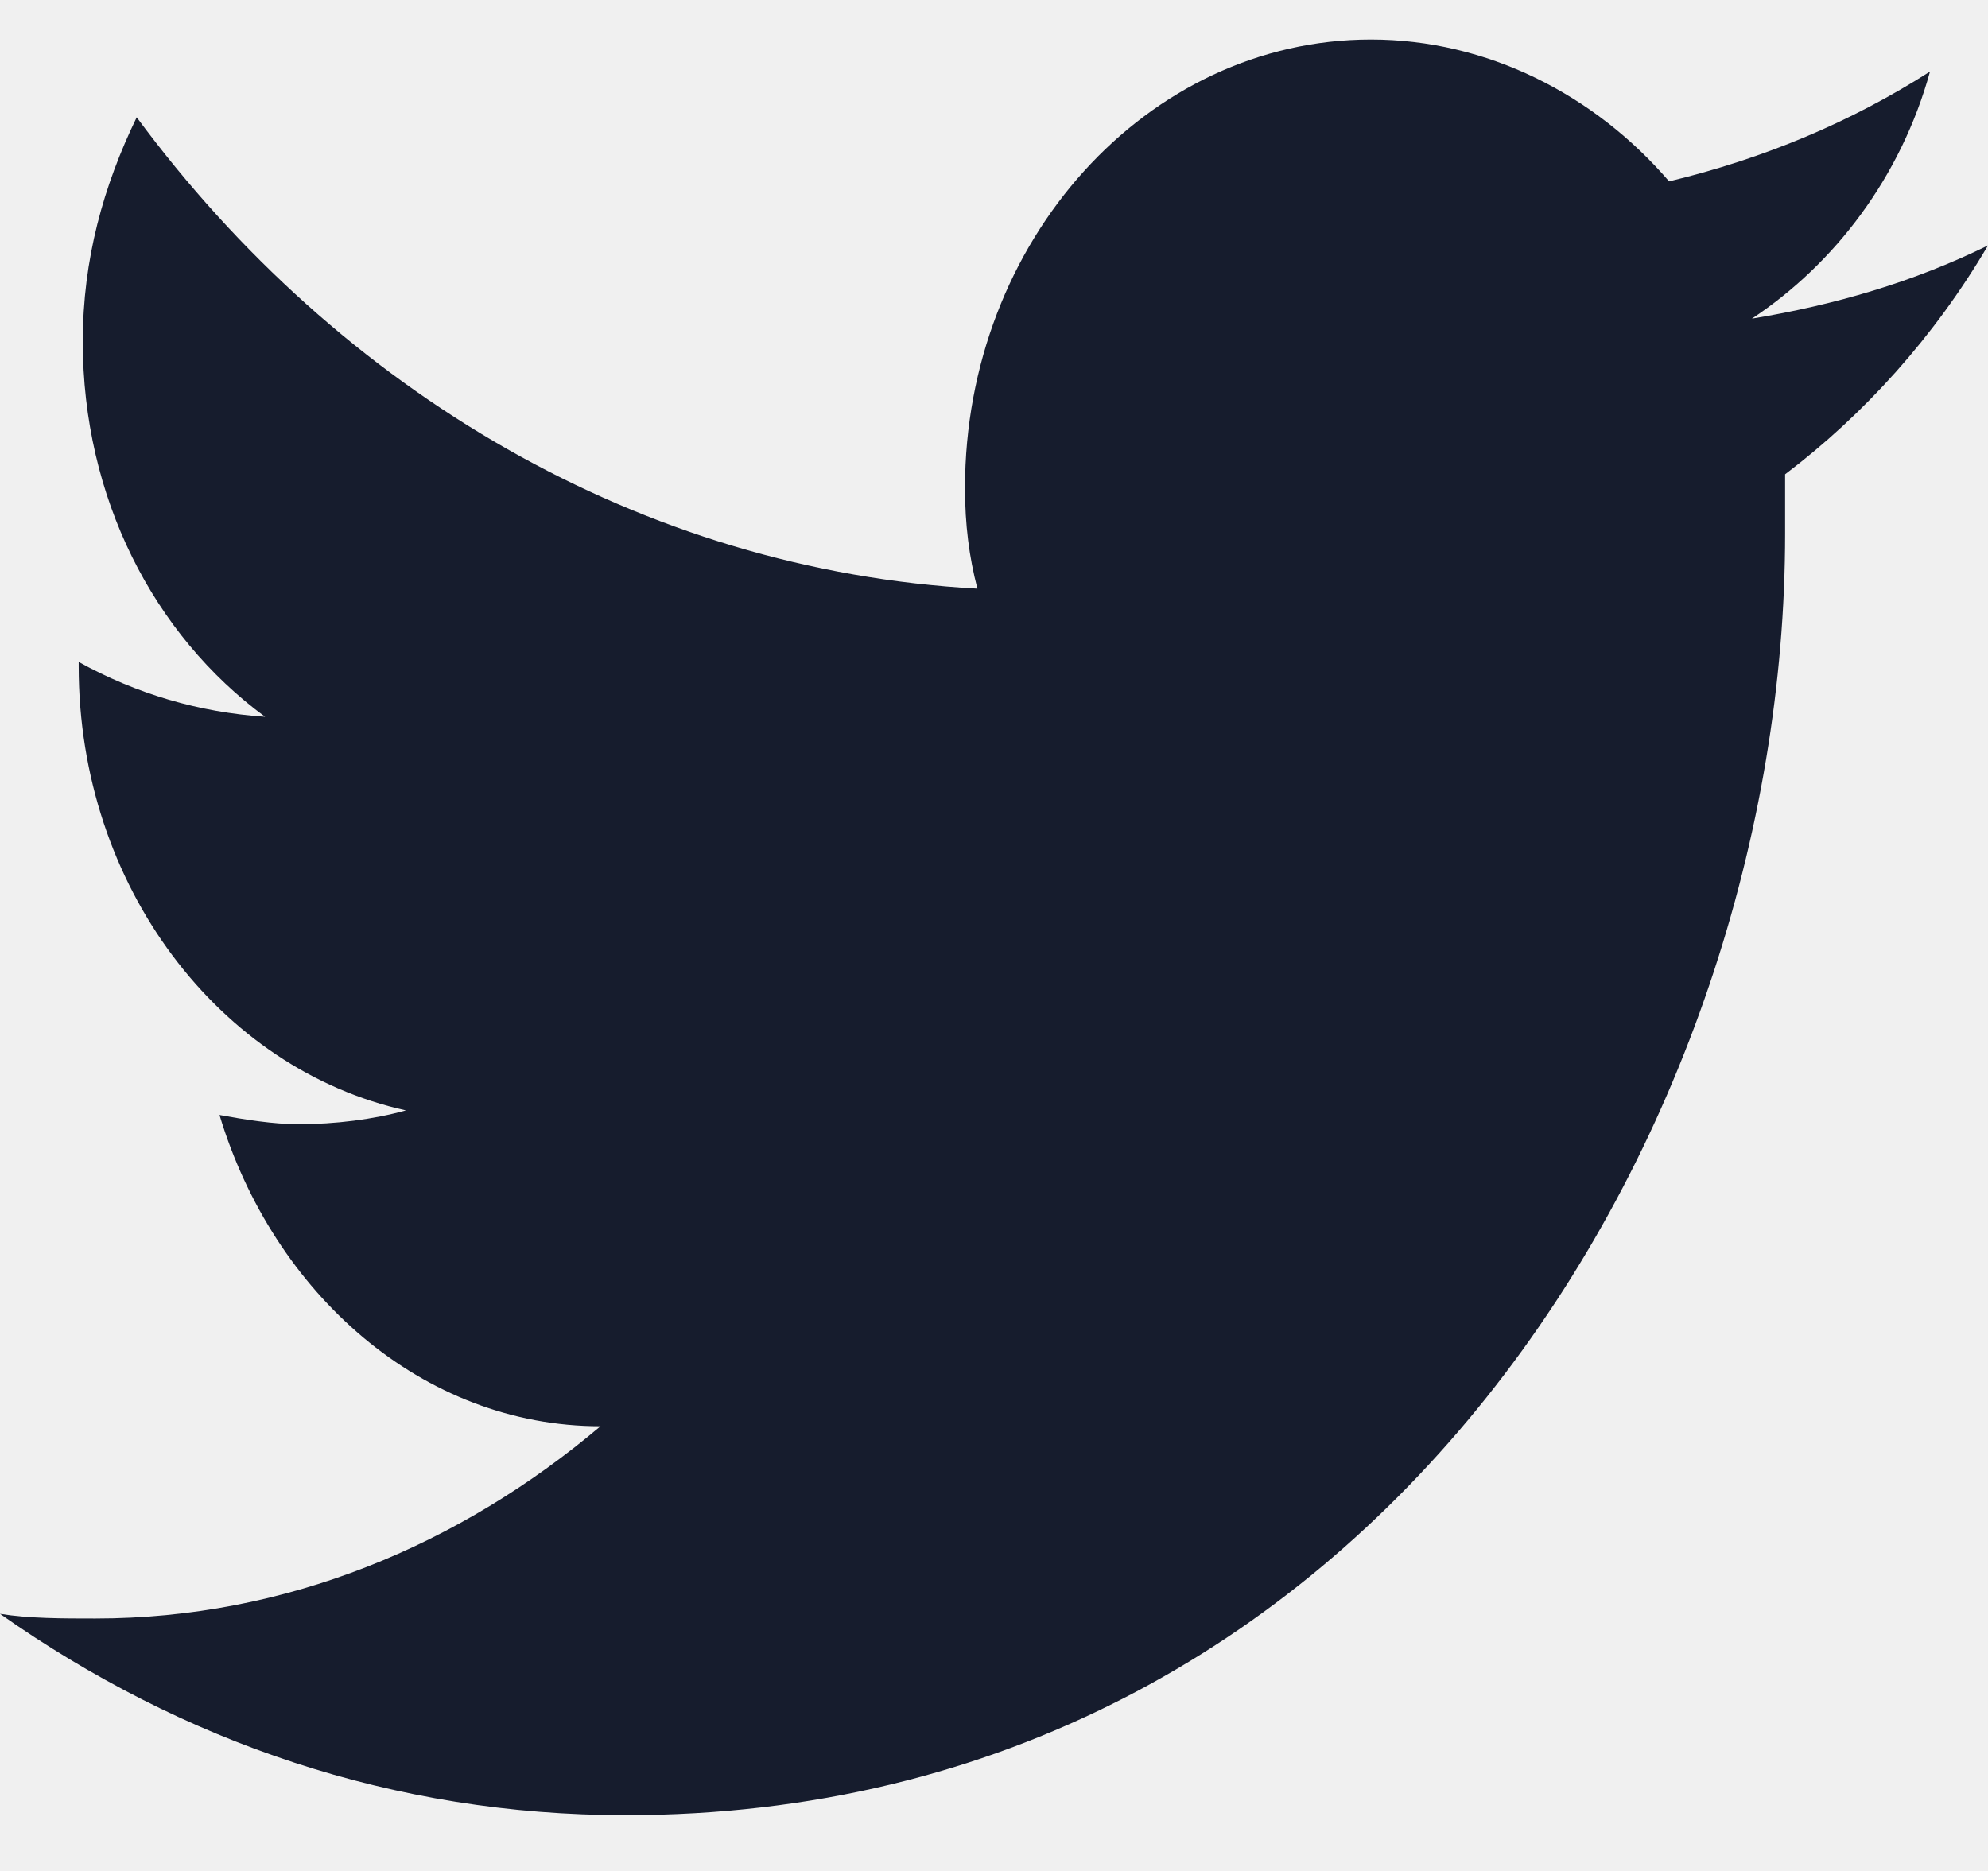
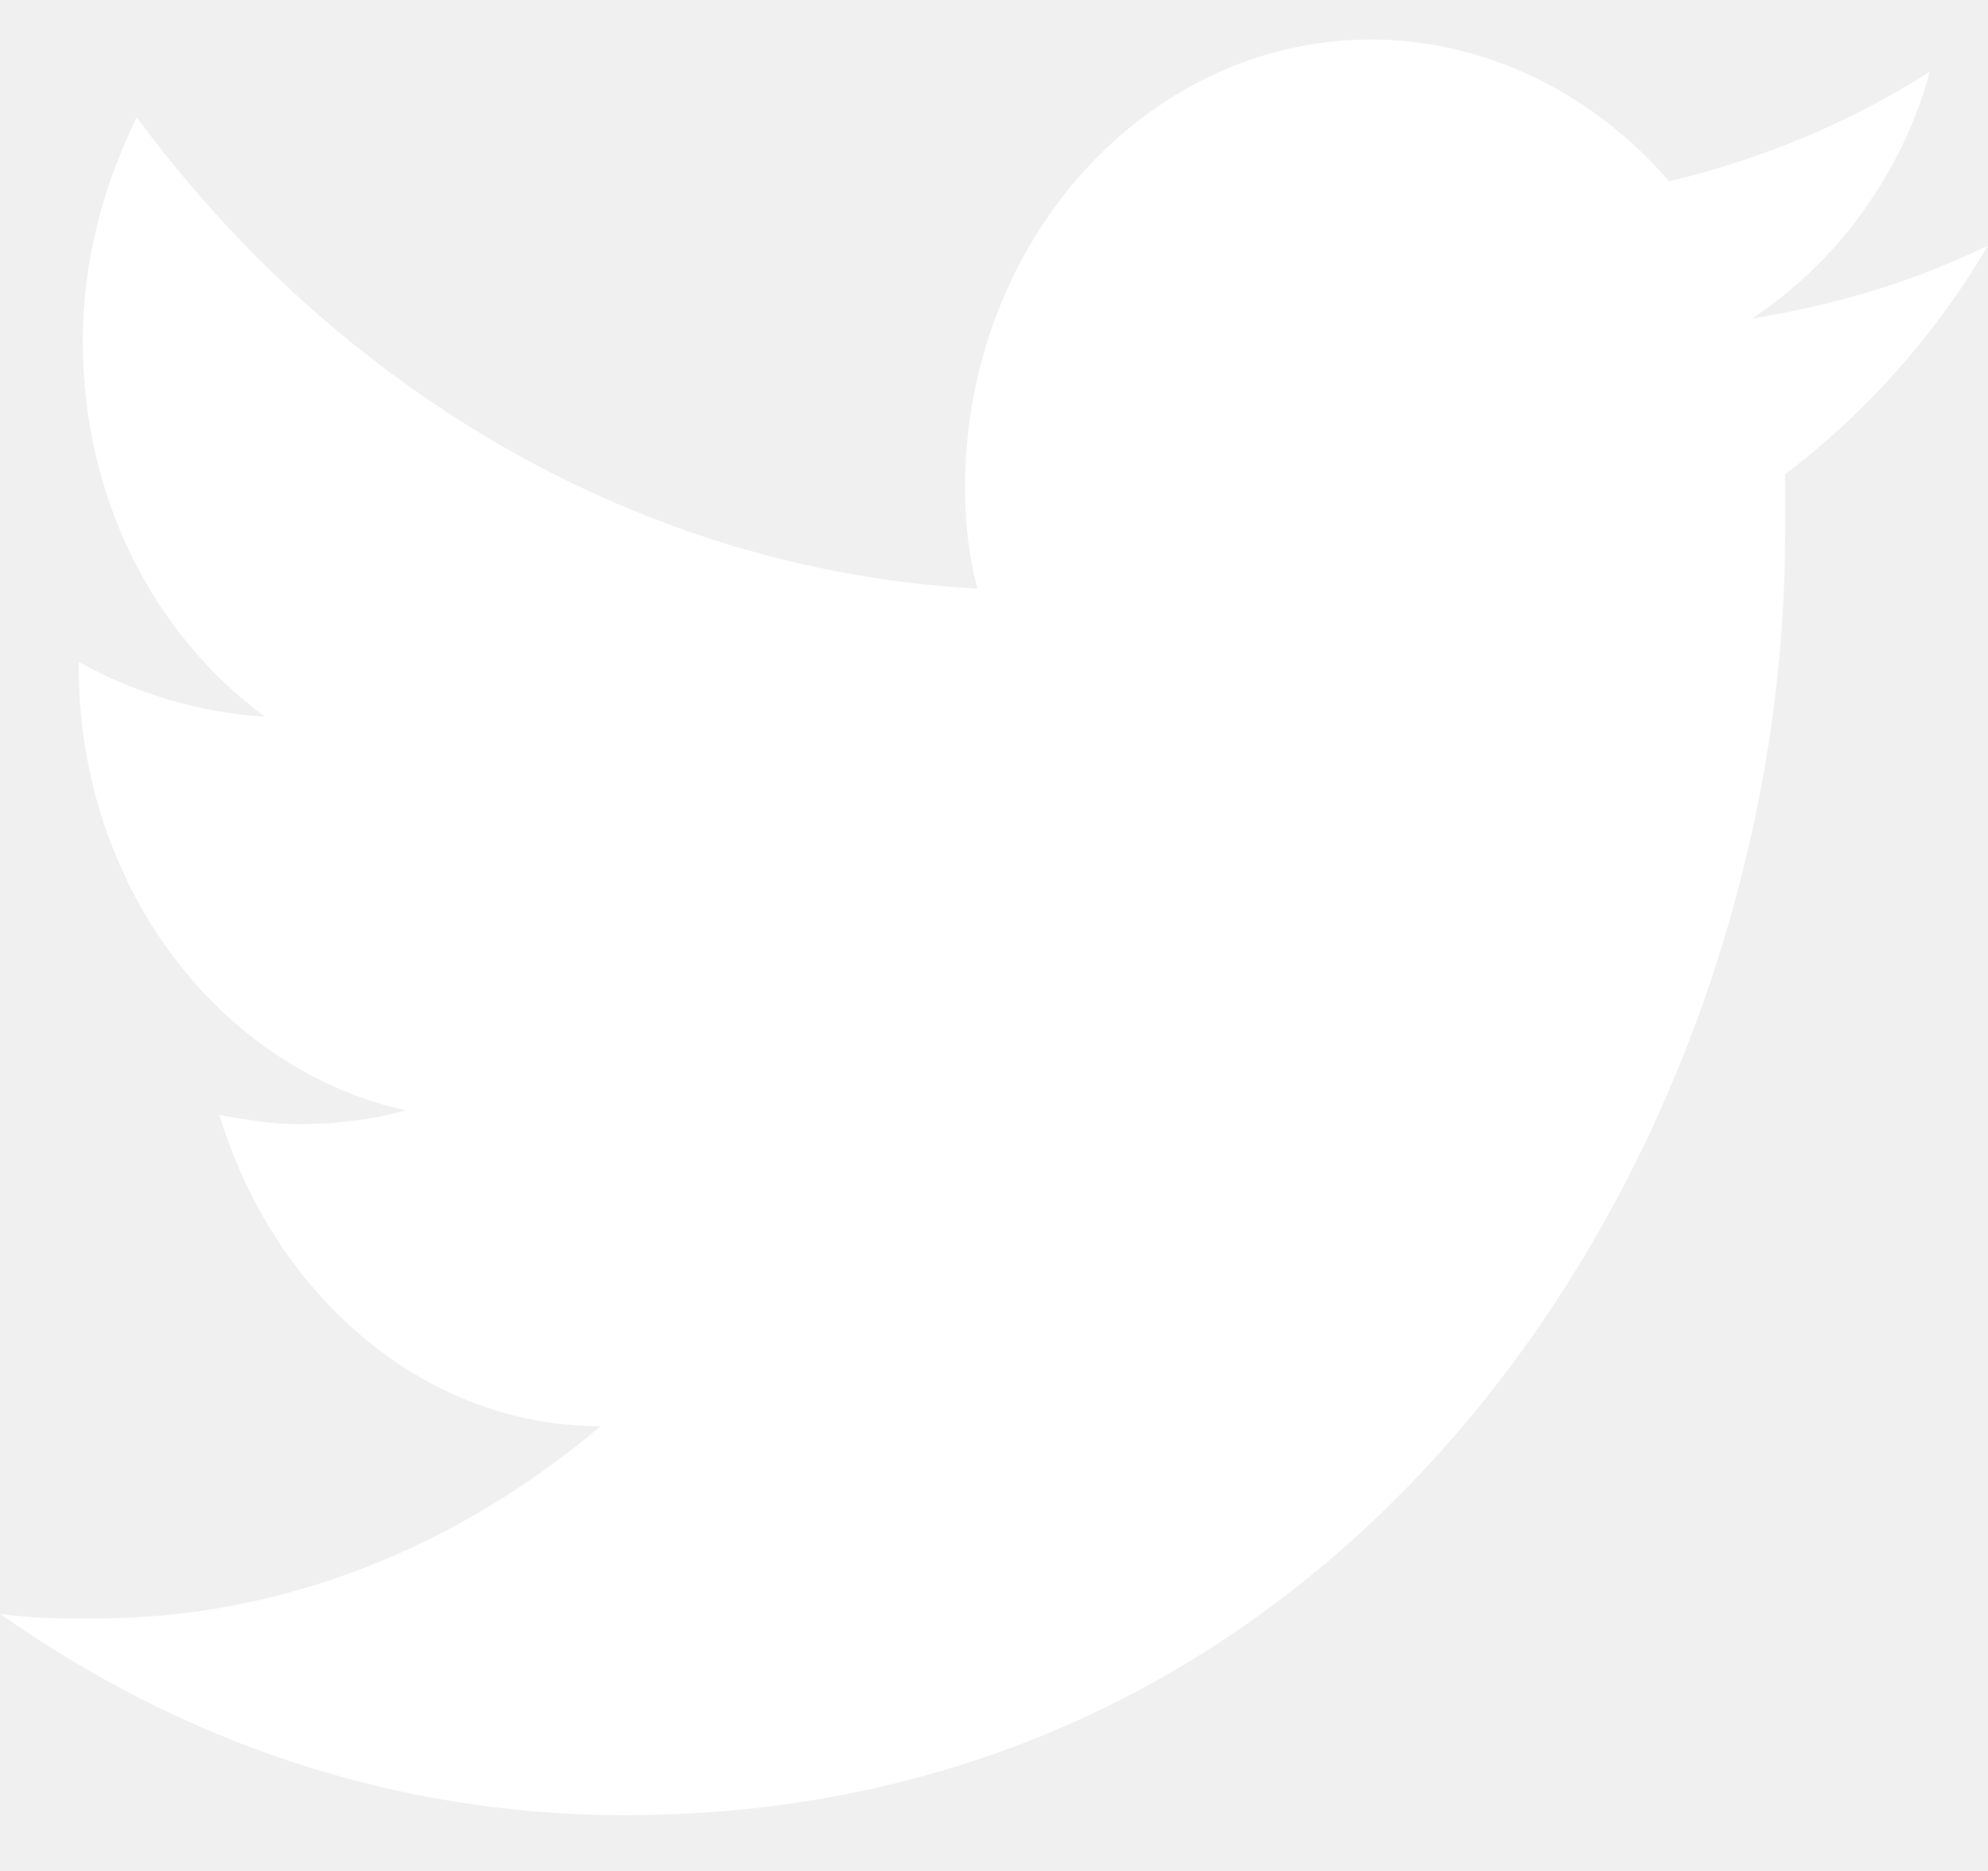
<svg xmlns="http://www.w3.org/2000/svg" width="17" height="16" viewBox="0 0 17 16" fill="none">
-   <path d="M17 2.099C16.363 2.412 15.69 2.608 14.981 2.725C15.69 2.256 16.256 1.512 16.504 0.612C15.831 1.042 15.088 1.355 14.273 1.551C13.635 0.808 12.715 0.338 11.723 0.338C9.81 0.338 8.252 2.06 8.252 4.173C8.252 4.487 8.287 4.76 8.358 5.034C5.49 4.878 2.904 3.352 1.169 1.003C0.885 1.59 0.708 2.217 0.708 2.921C0.708 4.252 1.31 5.426 2.267 6.13C1.7 6.091 1.169 5.935 0.673 5.661V5.7C0.673 7.578 1.877 9.144 3.471 9.496C3.188 9.574 2.869 9.614 2.55 9.614C2.337 9.614 2.09 9.574 1.877 9.535C2.337 11.062 3.612 12.197 5.135 12.197C3.931 13.214 2.444 13.841 0.815 13.841C0.531 13.841 0.248 13.841 0 13.801C1.558 14.897 3.365 15.523 5.348 15.523C11.758 15.523 15.265 9.653 15.265 4.565C15.265 4.408 15.265 4.213 15.265 4.056C15.938 3.547 16.54 2.882 17 2.099Z" fill="#161C2D" />
+   <path d="M17 2.099C16.363 2.412 15.69 2.608 14.981 2.725C15.69 2.256 16.256 1.512 16.504 0.612C15.831 1.042 15.088 1.355 14.273 1.551C13.635 0.808 12.715 0.338 11.723 0.338C9.81 0.338 8.252 2.06 8.252 4.173C8.252 4.487 8.287 4.76 8.358 5.034C5.49 4.878 2.904 3.352 1.169 1.003C0.885 1.59 0.708 2.217 0.708 2.921C0.708 4.252 1.31 5.426 2.267 6.13C1.7 6.091 1.169 5.935 0.673 5.661V5.7C0.673 7.578 1.877 9.144 3.471 9.496C3.188 9.574 2.869 9.614 2.55 9.614C2.337 9.614 2.09 9.574 1.877 9.535C2.337 11.062 3.612 12.197 5.135 12.197C3.931 13.214 2.444 13.841 0.815 13.841C0.531 13.841 0.248 13.841 0 13.801C1.558 14.897 3.365 15.523 5.348 15.523C11.758 15.523 15.265 9.653 15.265 4.565C15.265 4.408 15.265 4.213 15.265 4.056C15.938 3.547 16.54 2.882 17 2.099Z" fill="#FFFFFF" />
</svg>
